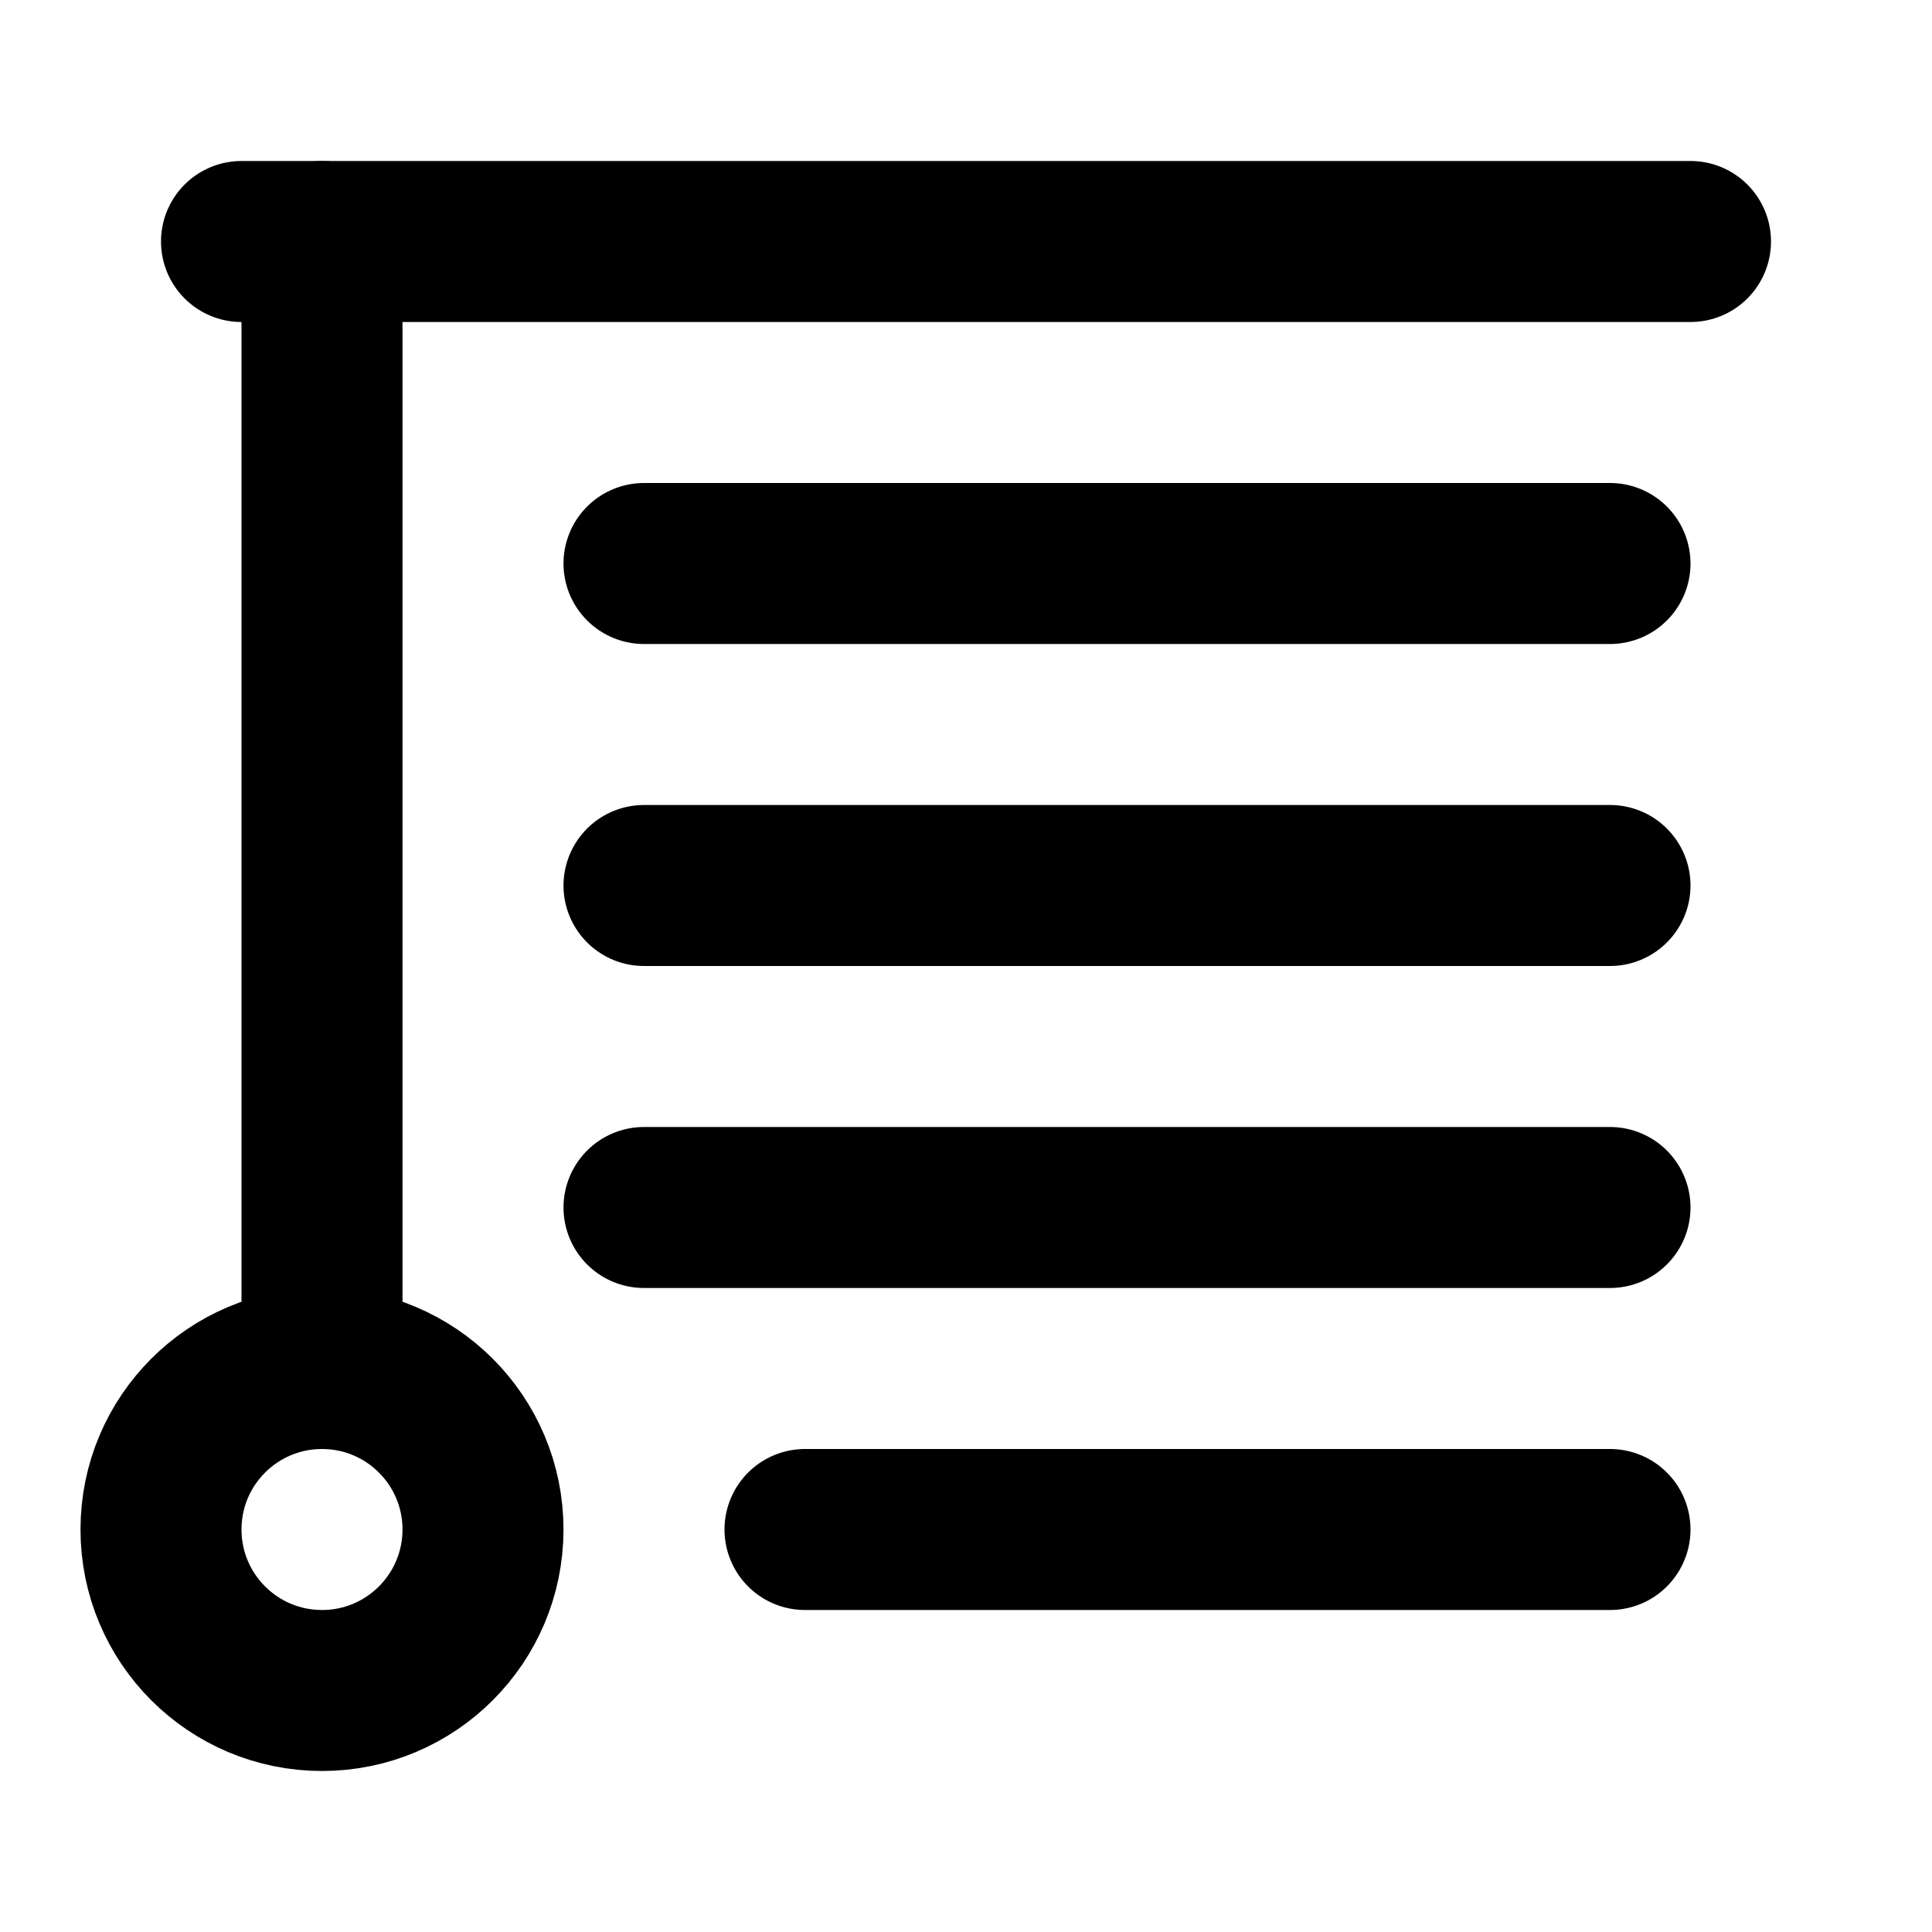
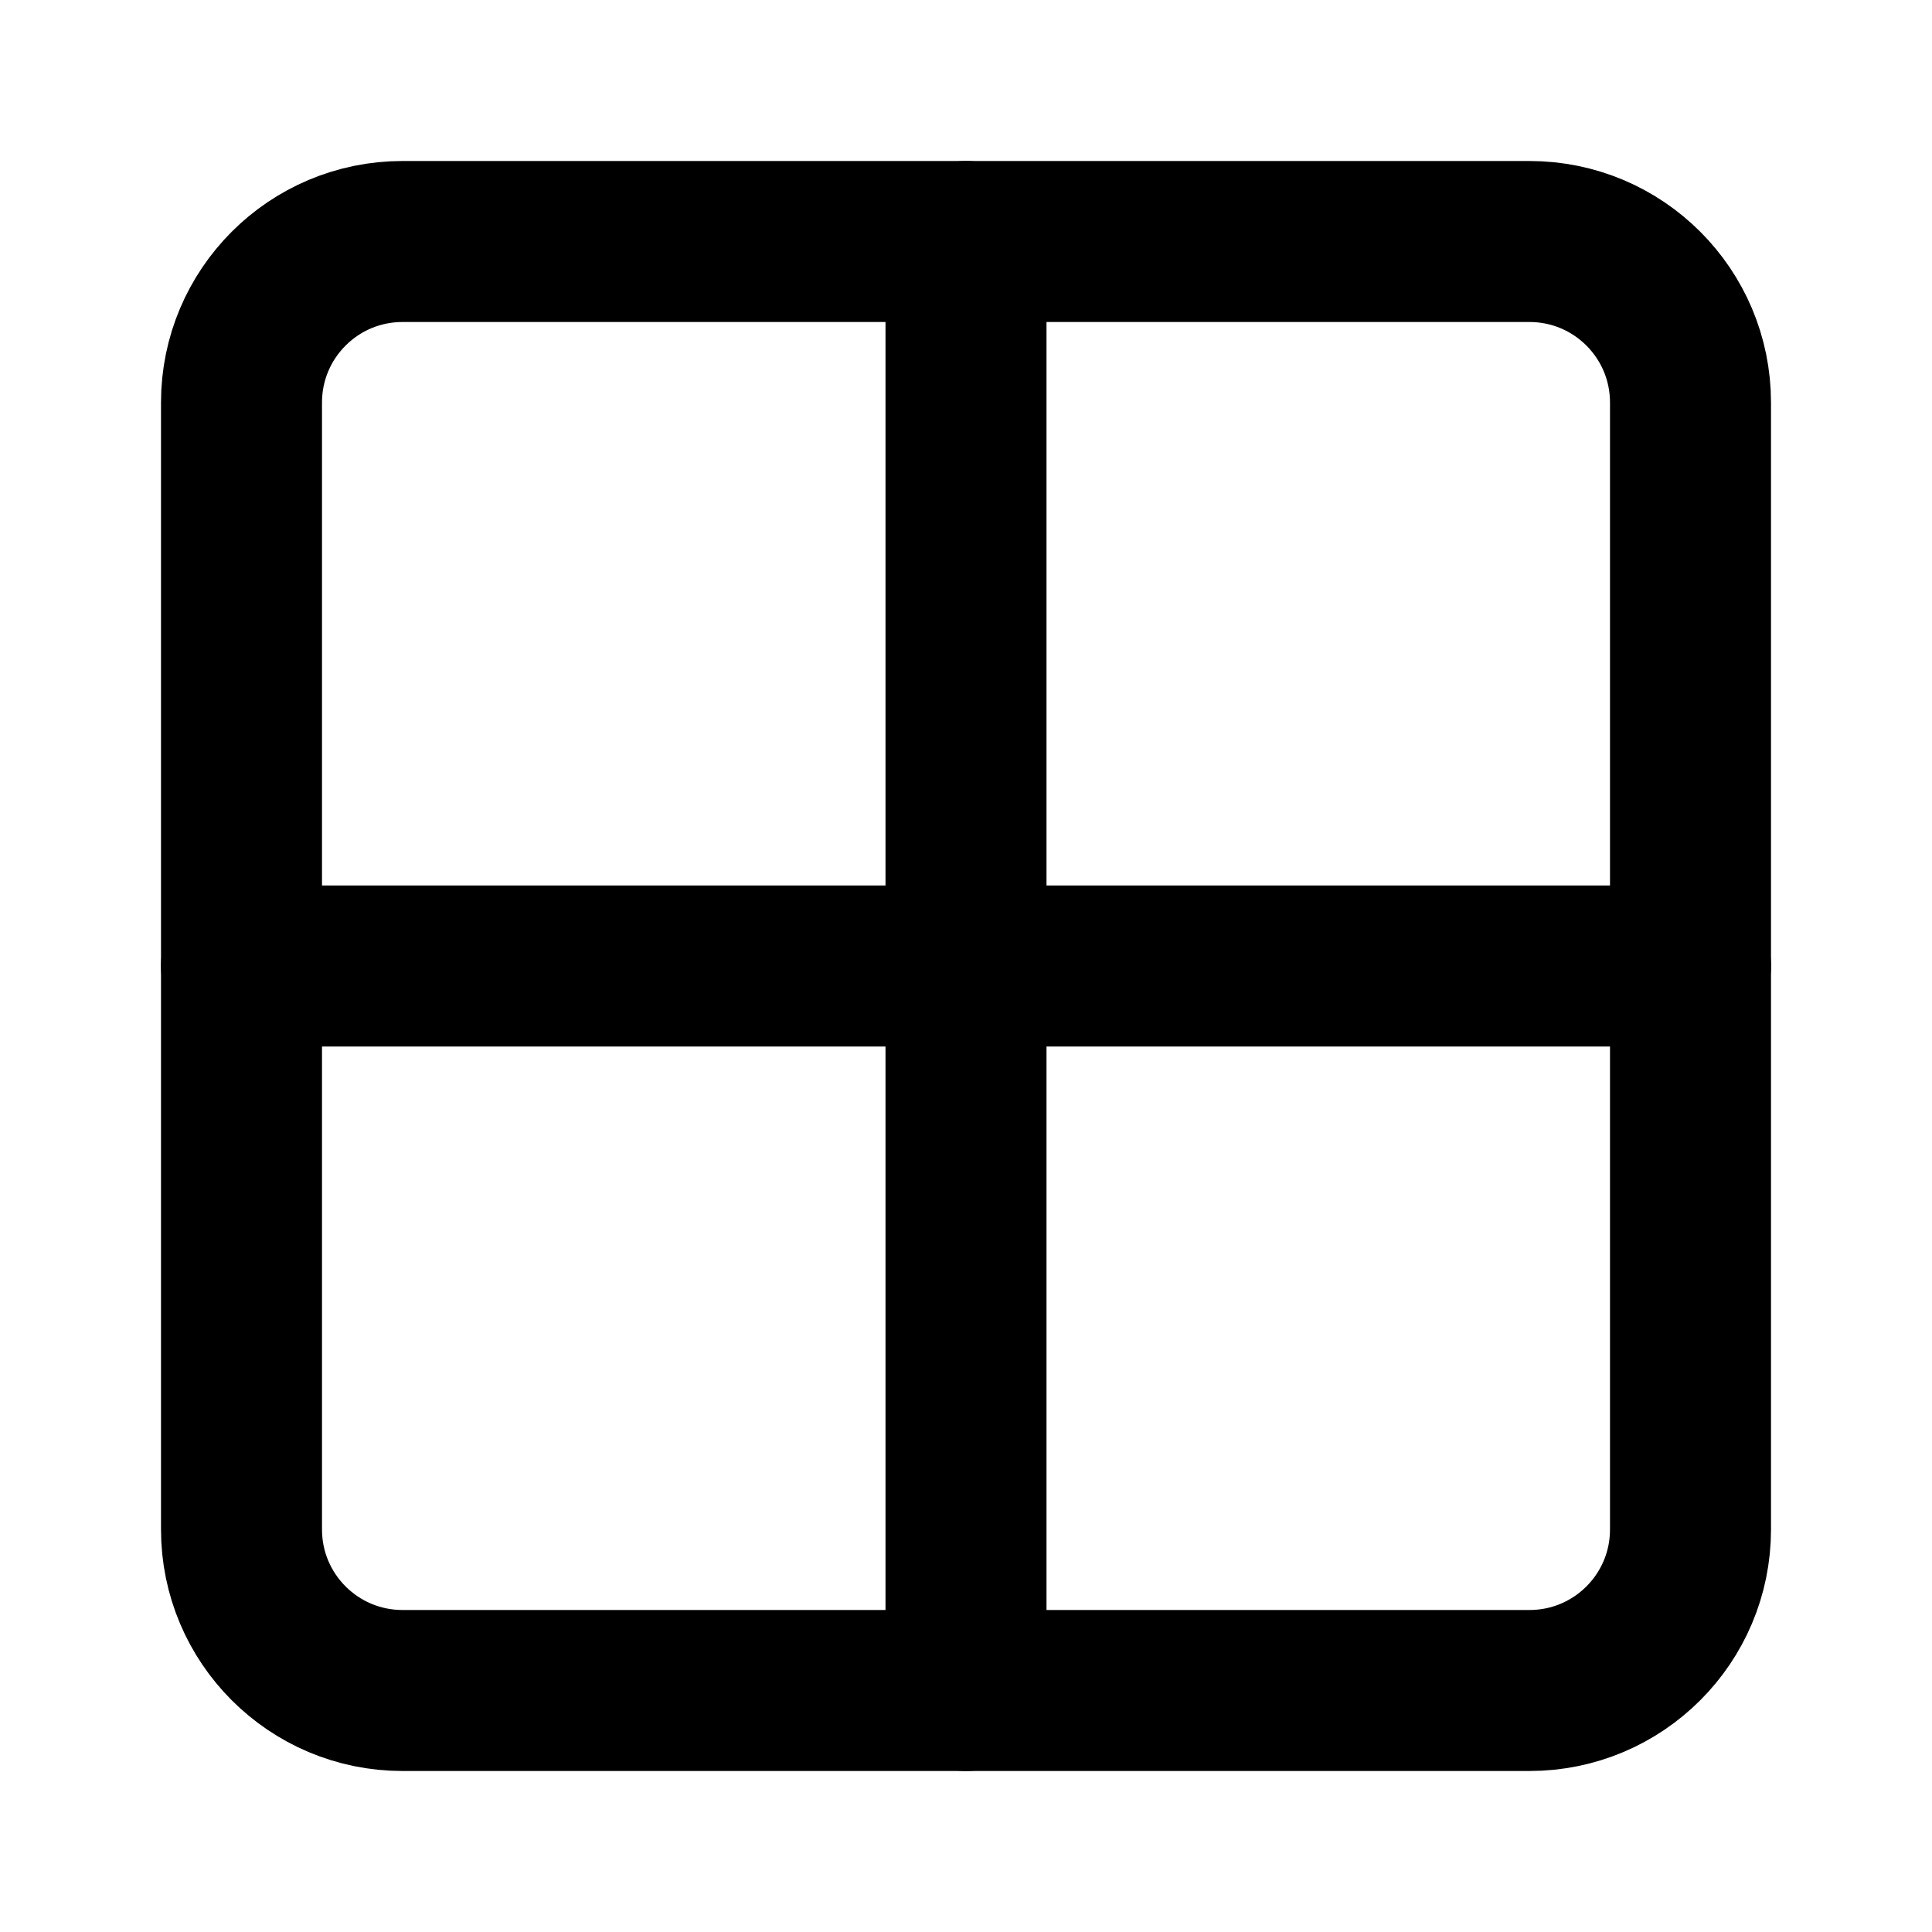
- <svg xmlns="http://www.w3.org/2000/svg" width="24" height="24" viewBox="0 0 24 24" fill="none" stroke="currentColor" stroke-width="2" stroke-linecap="round" stroke-linejoin="round" class="lucide lucide-blinds-icon lucide-blinds">
-   <path d="M3 3h18" />
-   <path d="M20 7H8" />
-   <path d="M20 11H8" />
-   <path d="M10 19h10" />
-   <path d="M8 15h12" />
-   <path d="M4 3v14" />
-   <circle cx="4" cy="19" r="2" />
+ <svg xmlns="http://www.w3.org/2000/svg" width="24" height="24" viewBox="0 0 24 24" fill="none" stroke="currentColor" stroke-width="2" stroke-linecap="round" stroke-linejoin="round" class="lucide lucide-grid2x2-icon lucide-grid-2x2">
+   <path d="M12 3v18" />
+   <path d="M3 12h18" />
+   <rect x="3" y="3" width="18" height="18" rx="2" />
</svg>
